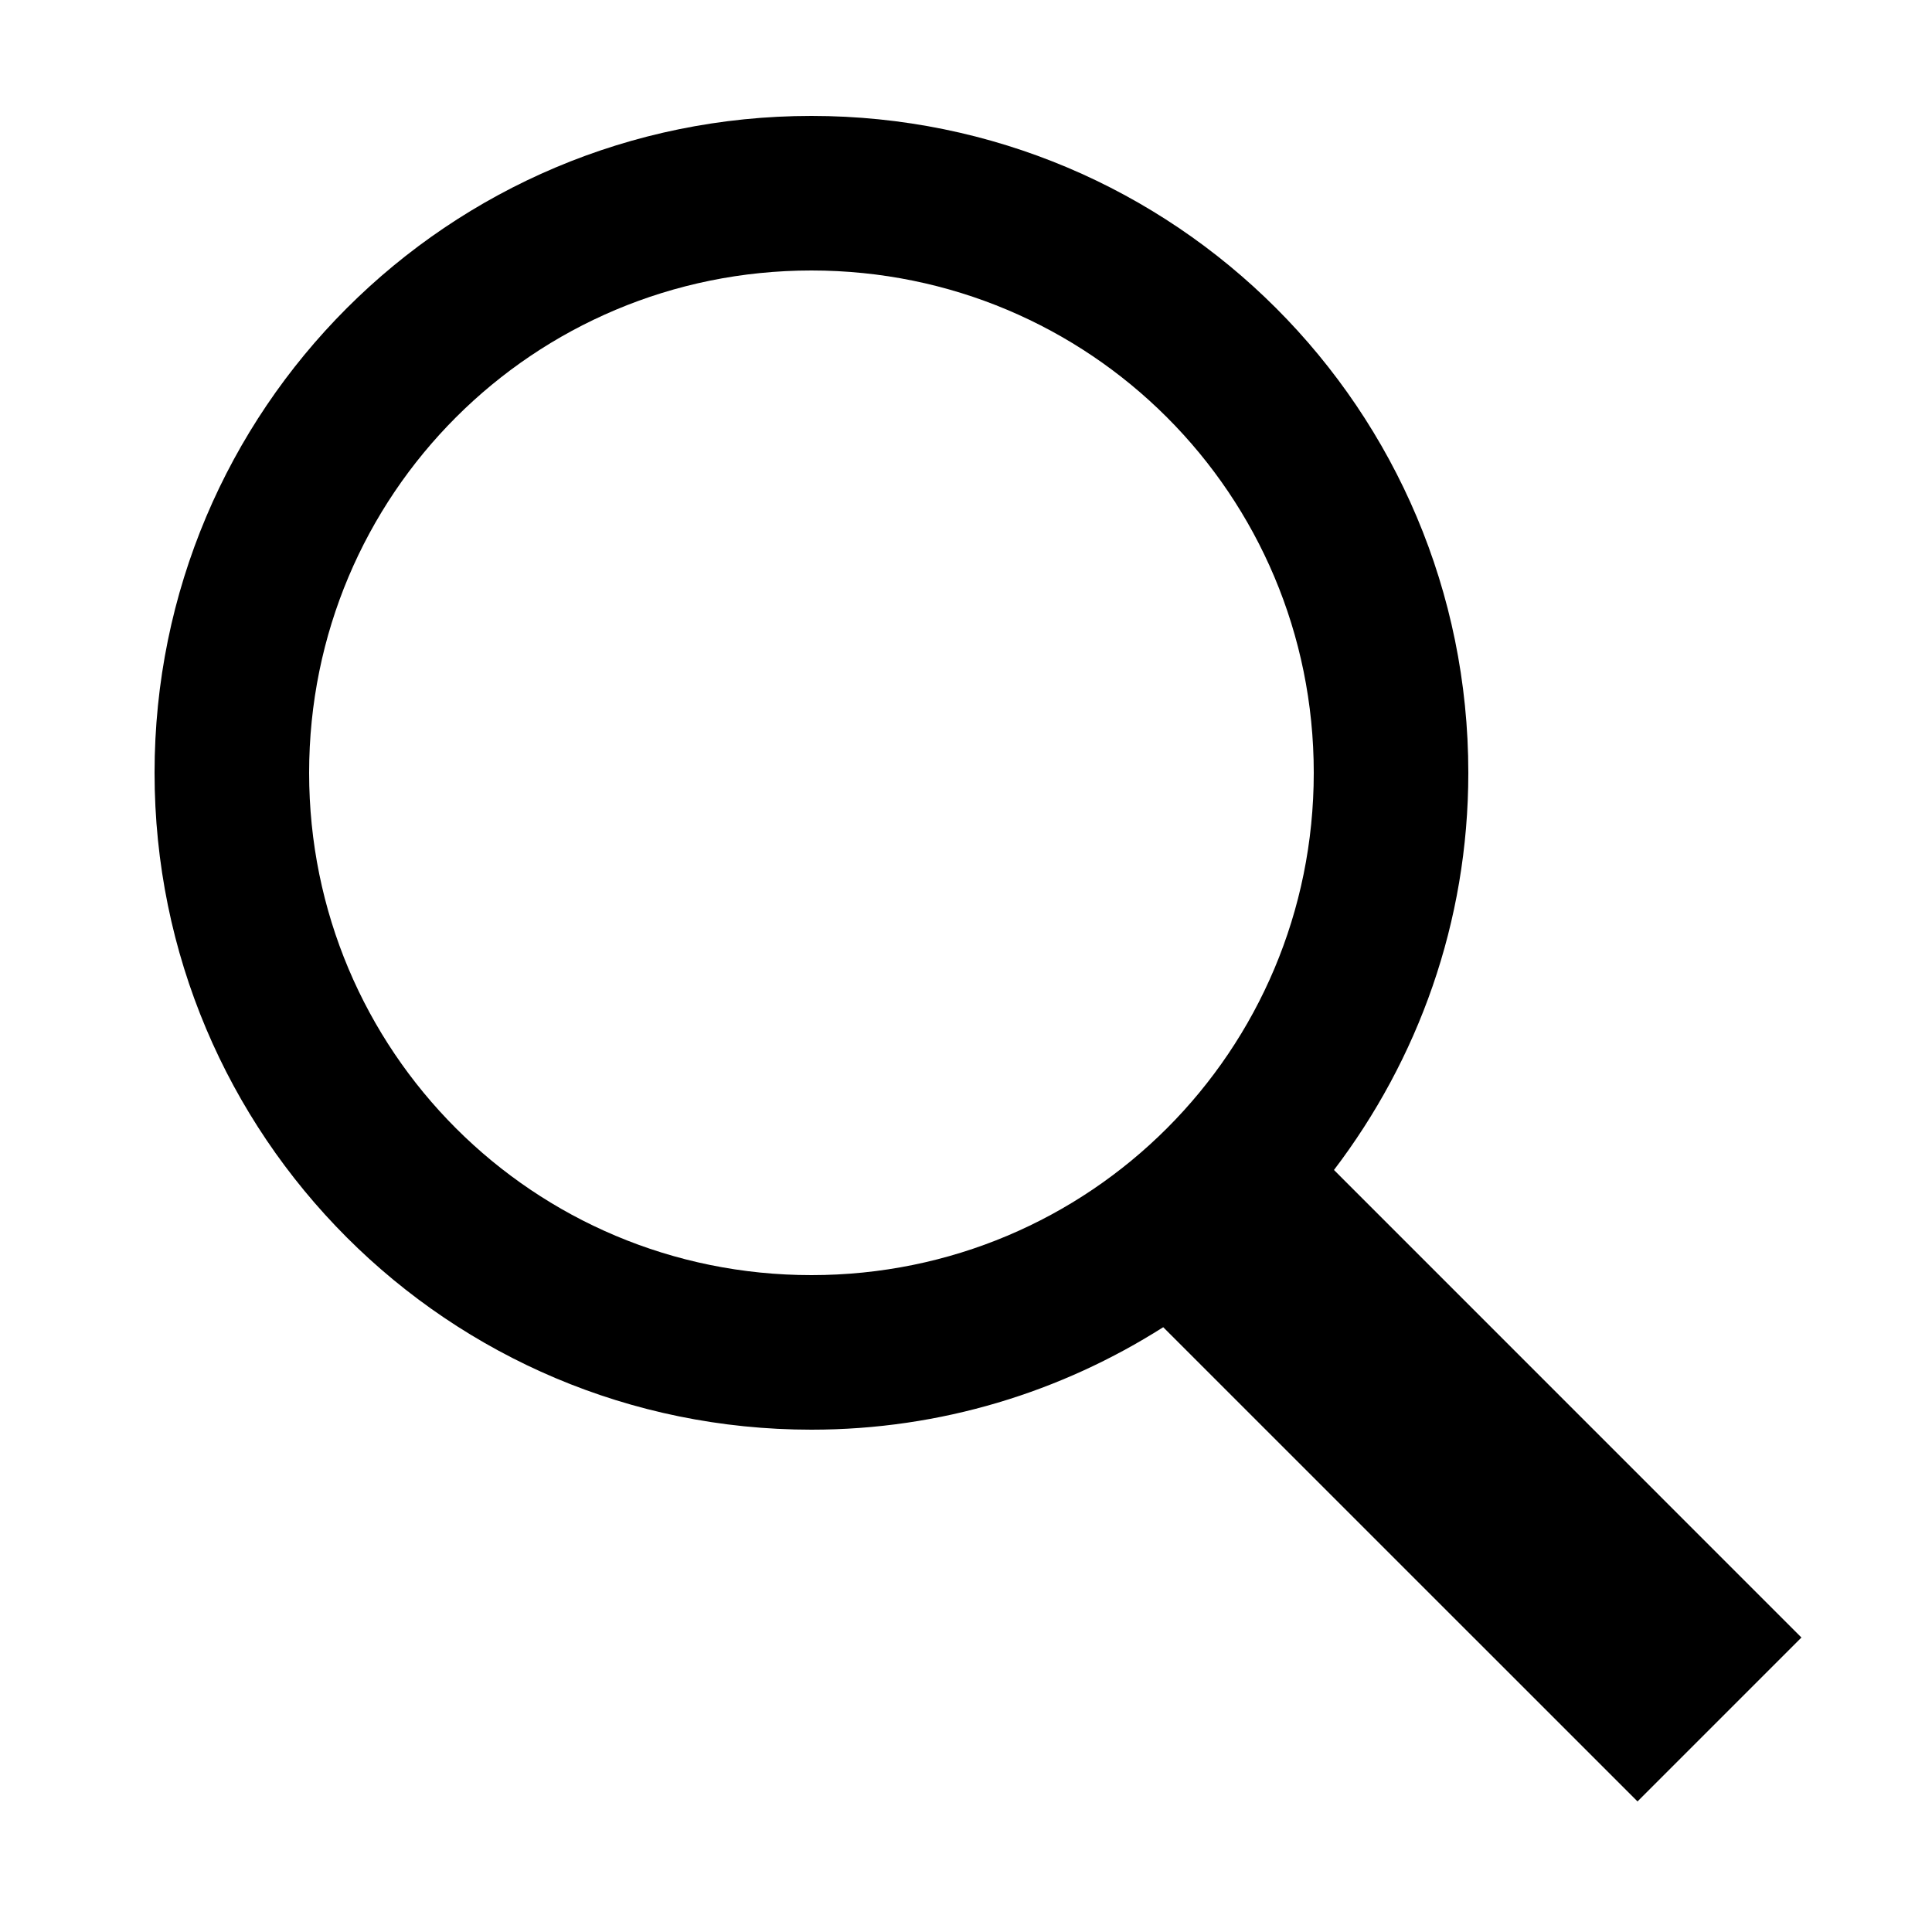
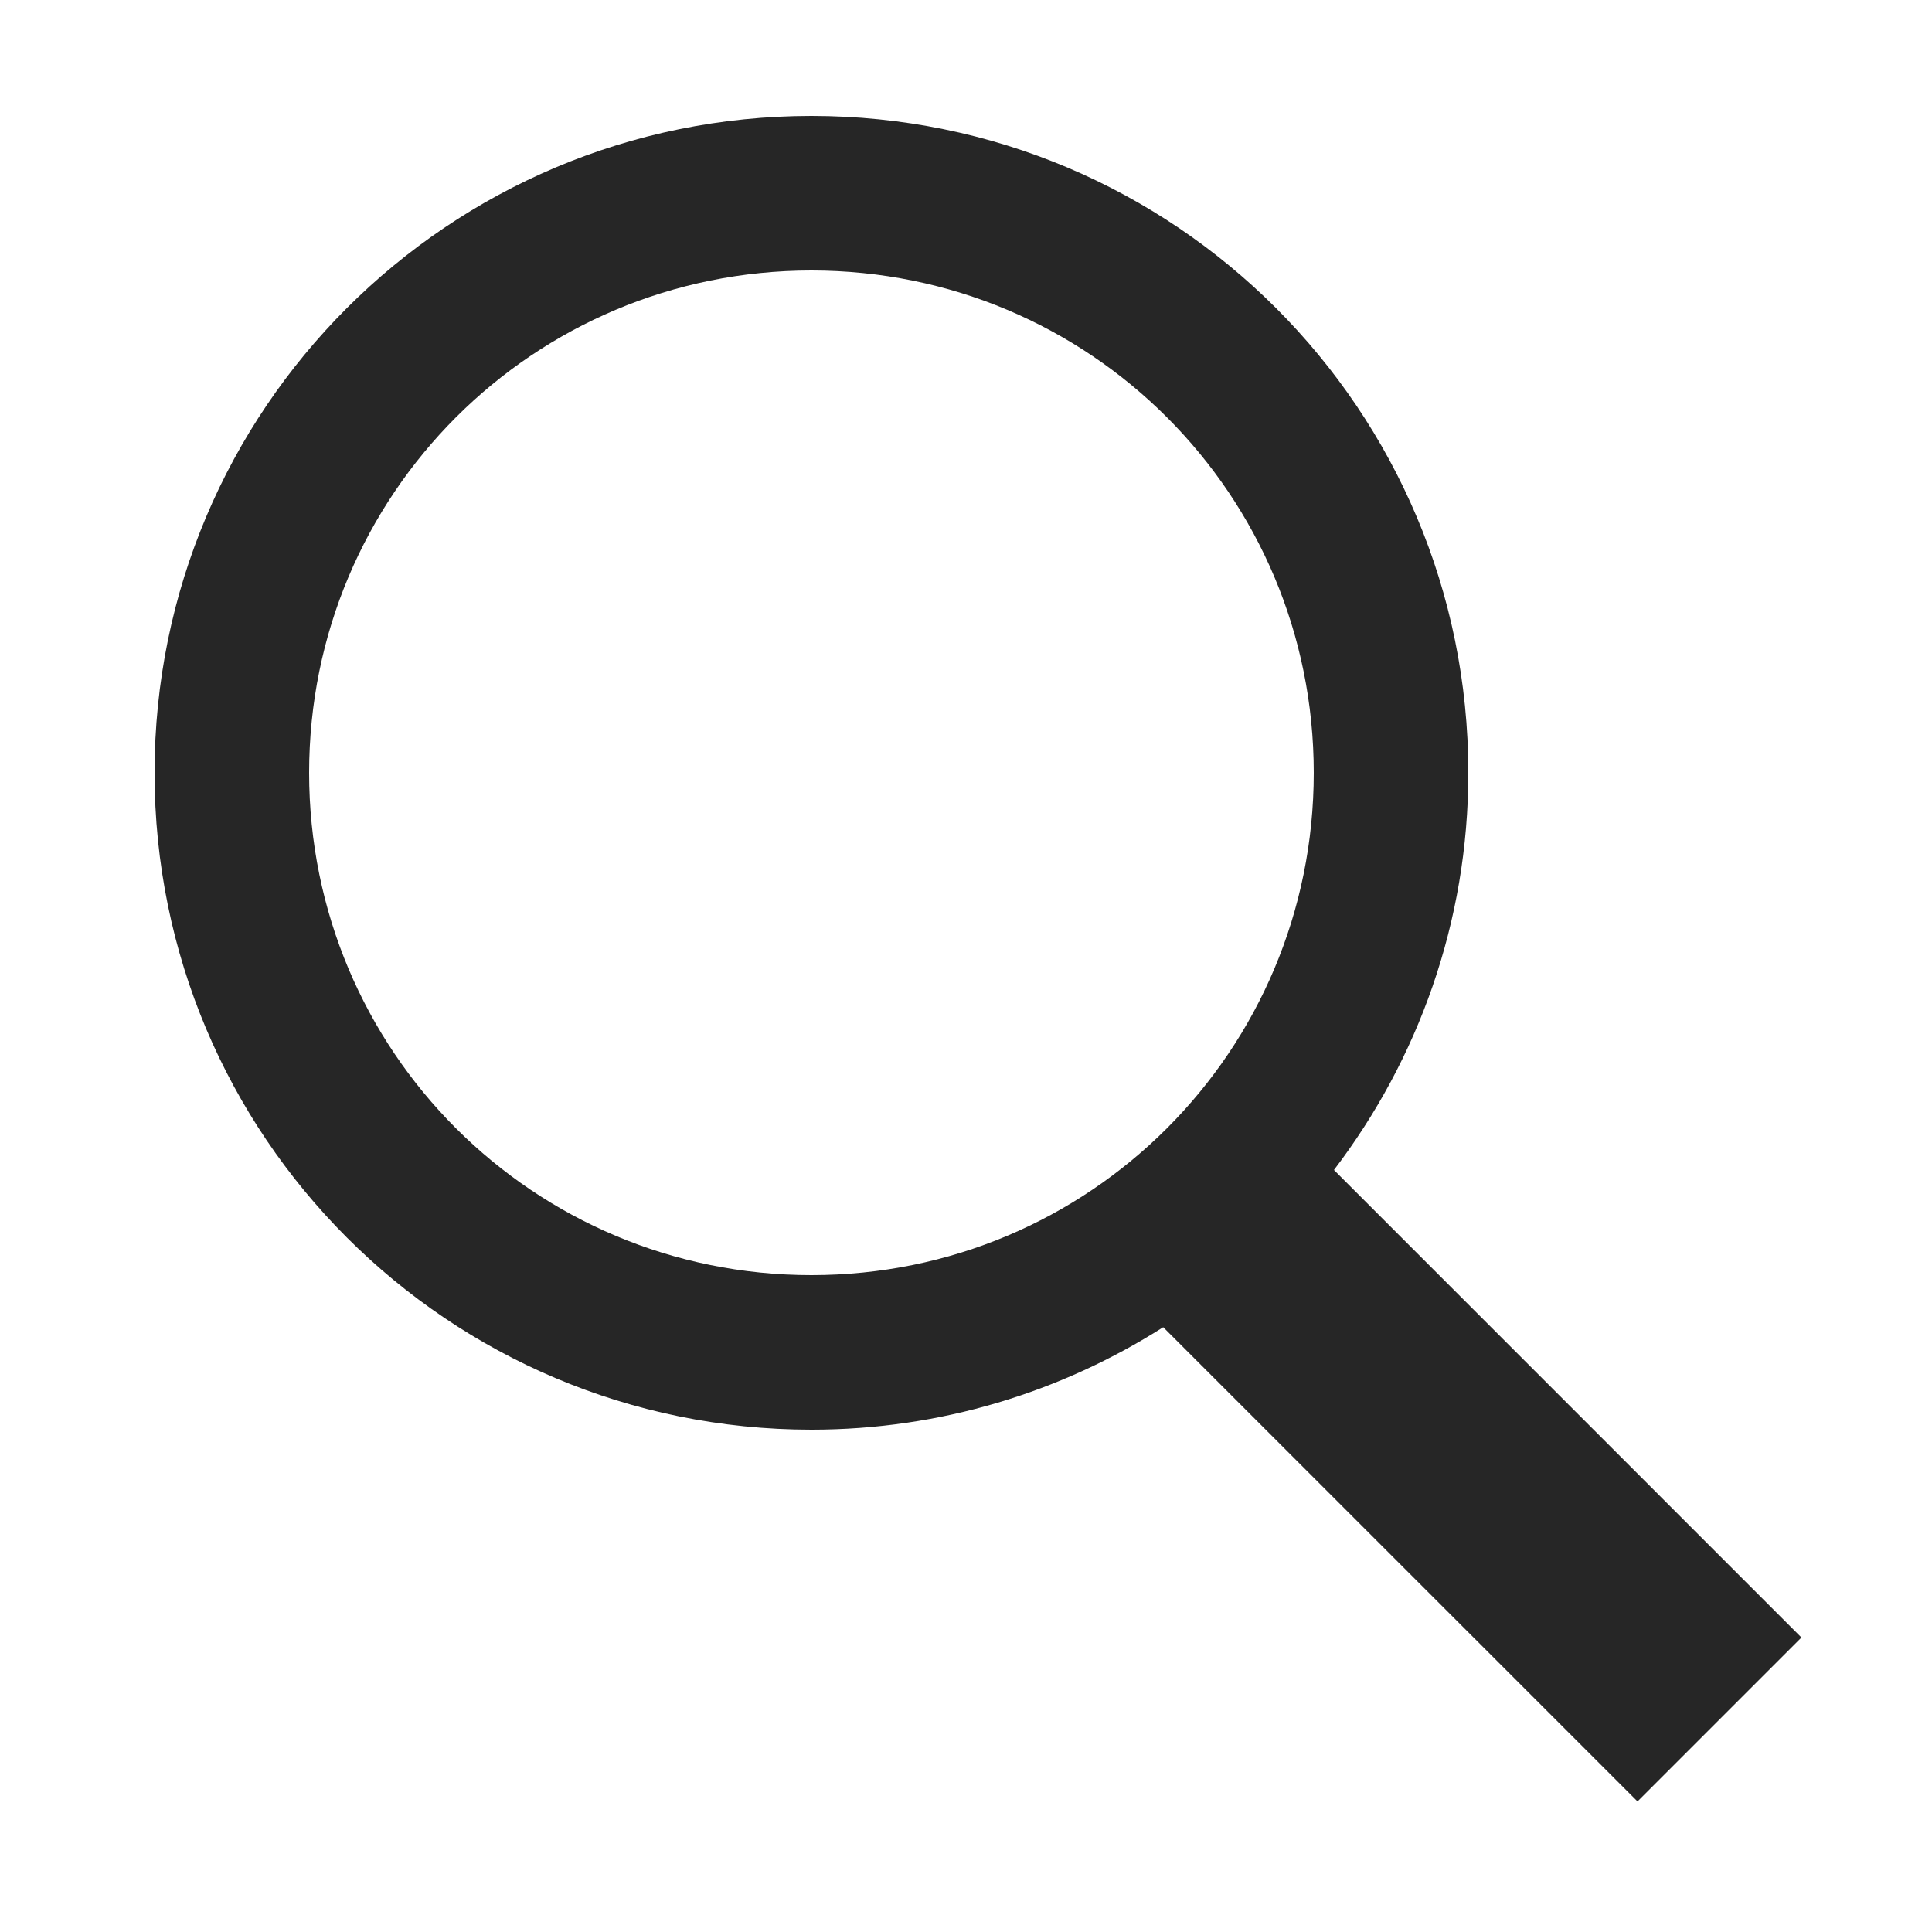
- <svg xmlns="http://www.w3.org/2000/svg" viewBox="0 0 50 50" width="50px" height="50px">
-   <path d="M 21 3 C 11.6 3 4 10.6 4 20 C 4 29.4 11.6 37 21 37 C 24.355 37 27.471 36.02 30.104 34.348 L 42.379 46.621 L 46.621 42.379 L 34.523 30.279 C 36.696 27.424 38 23.871 38 20 C 38 10.6 30.4 3 21 3 z M 21 7 C 28.2 7 34 12.8 34 20 C 34 27.2 28.2 33 21 33 C 13.8 33 8 27.2 8 20 C 8 12.8 13.8 7 21 7 z" />
+ <svg xmlns="http://www.w3.org/2000/svg" viewBox="0 0 50 50" width="50px" height="50px" version="1.1" id="svg4">
+   <defs id="defs8" />
+   <path d="M 21 3 C 11.6 3 4 10.6 4 20 C 4 29.4 11.6 37 21 37 C 24.355 37 27.471 36.02 30.104 34.348 L 42.379 46.621 L 46.621 42.379 L 34.523 30.279 C 36.696 27.424 38 23.871 38 20 C 38 10.6 30.4 3 21 3 z M 21 7 C 28.2 7 34 12.8 34 20 C 34 27.2 28.2 33 21 33 C 13.8 33 8 27.2 8 20 C 8 12.8 13.8 7 21 7 z" id="path2" style="fill:#262626;fill-opacity:1" />
</svg>
